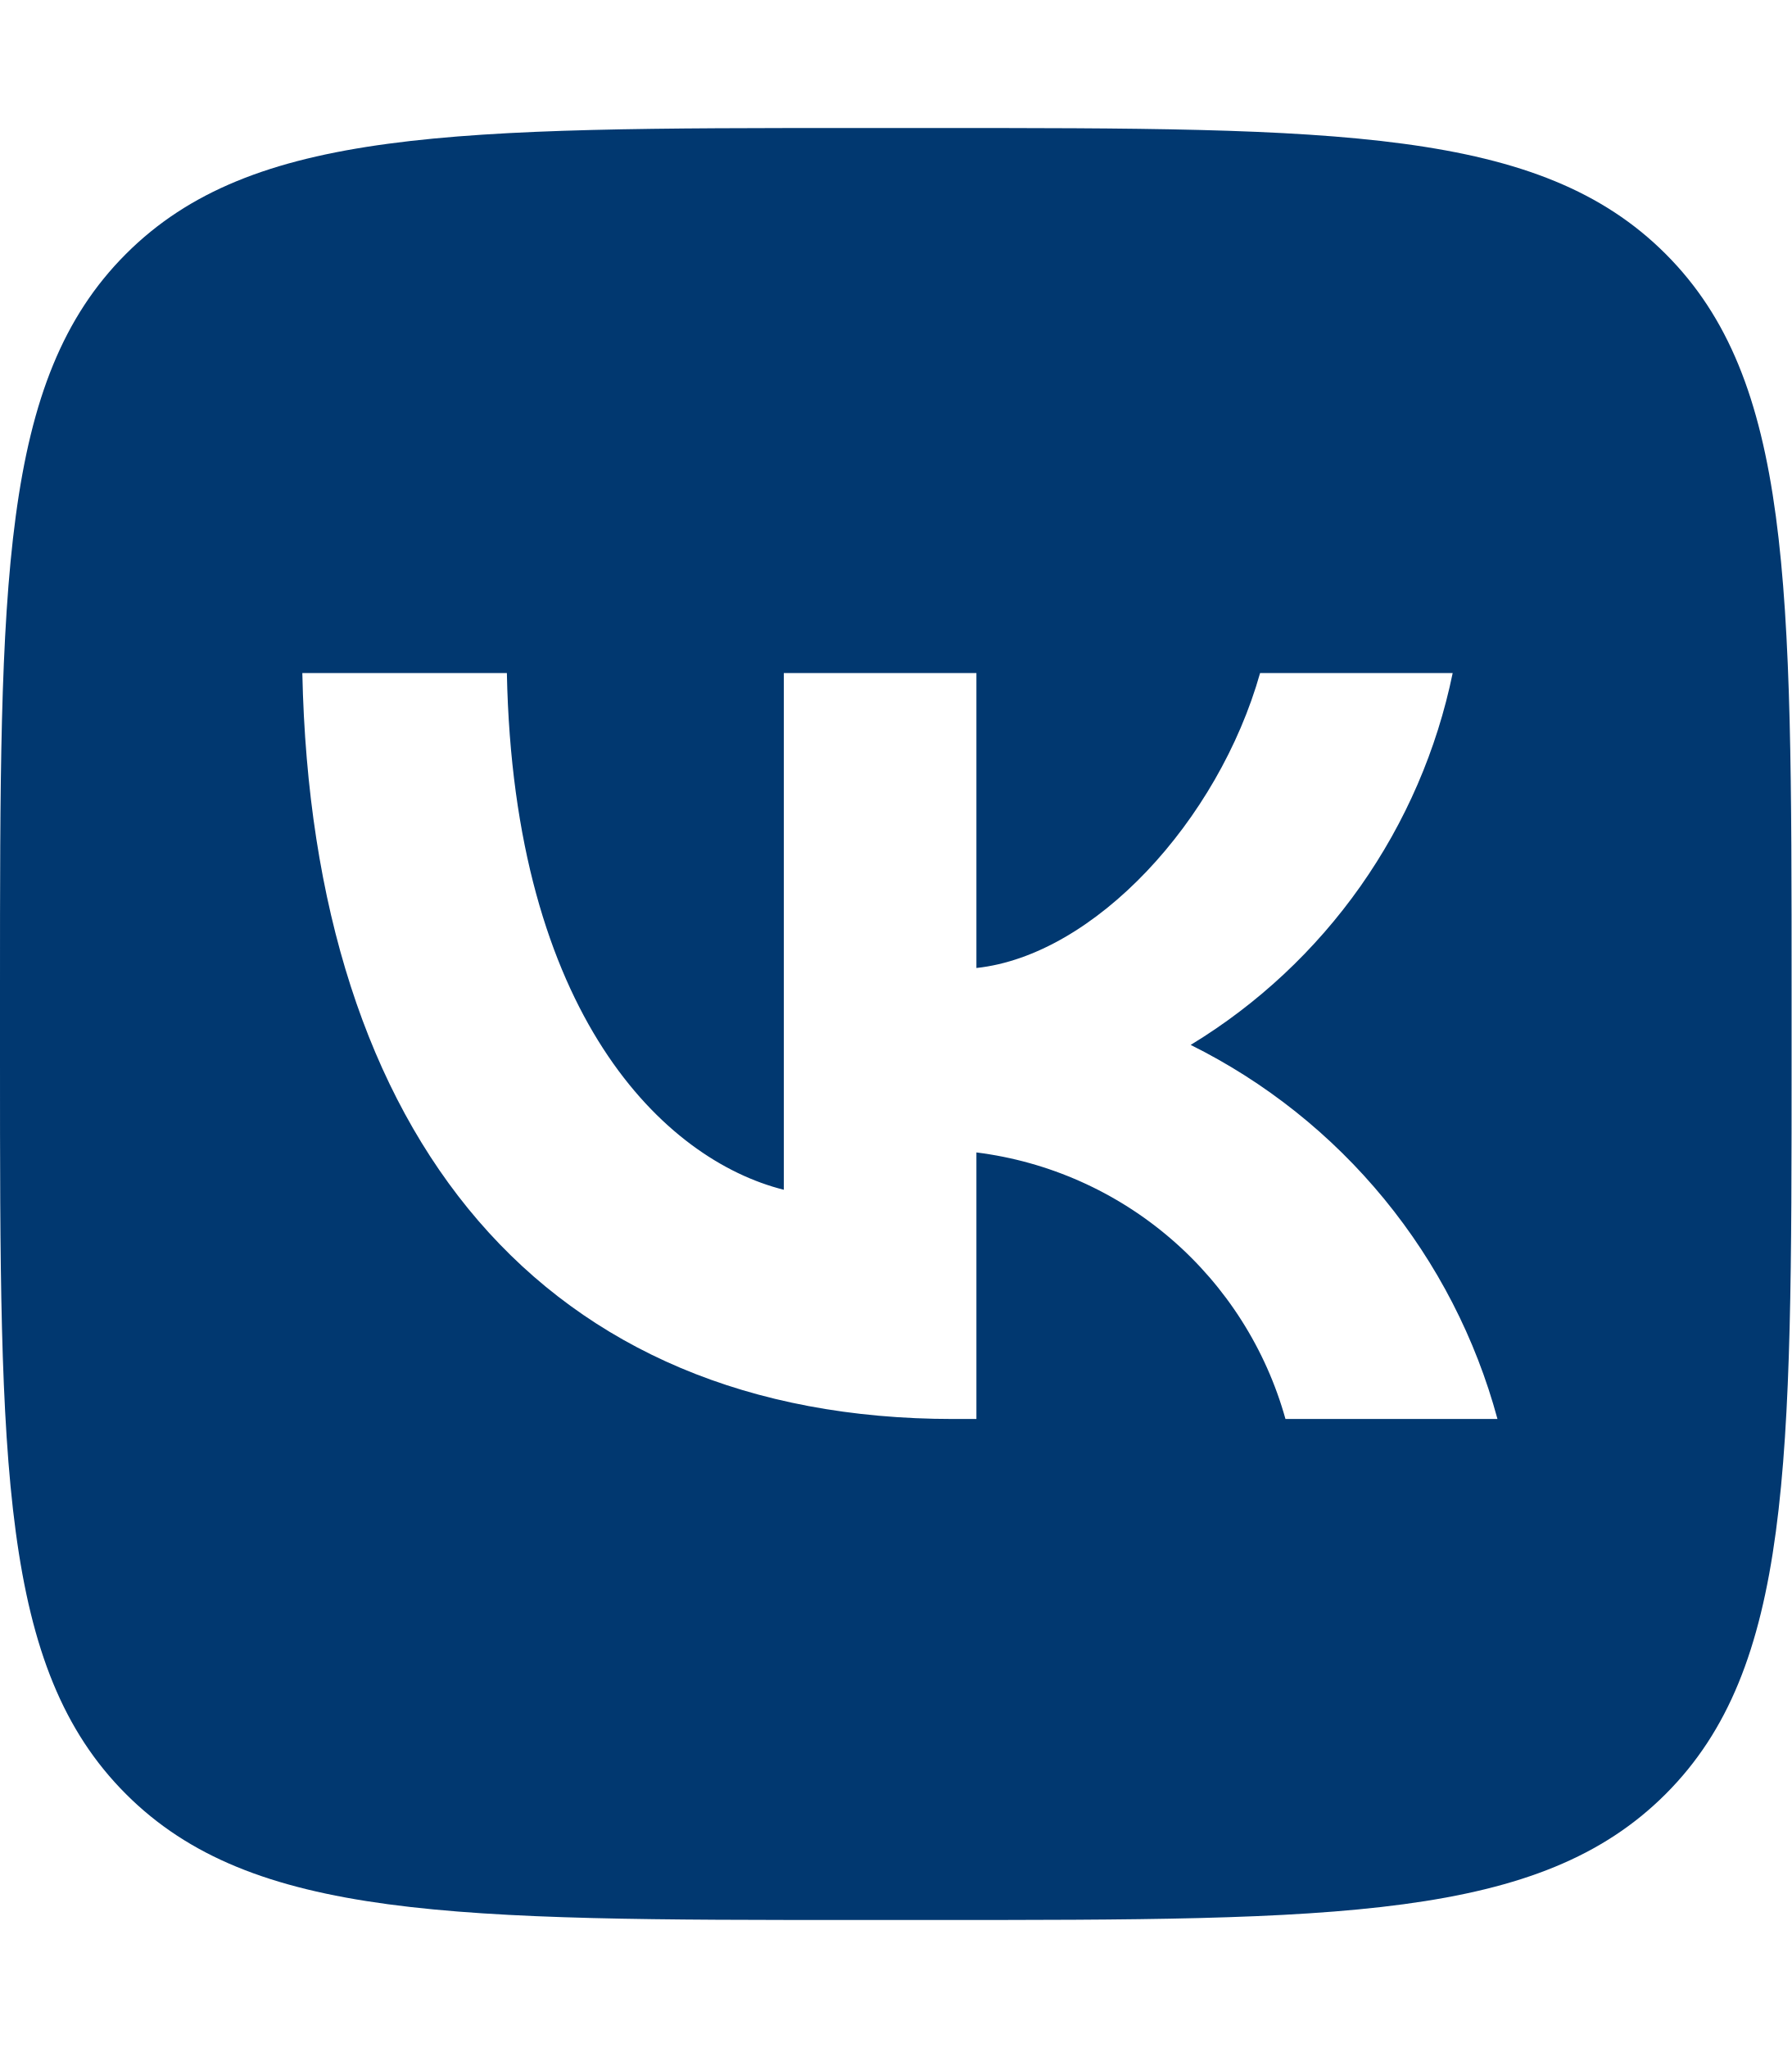
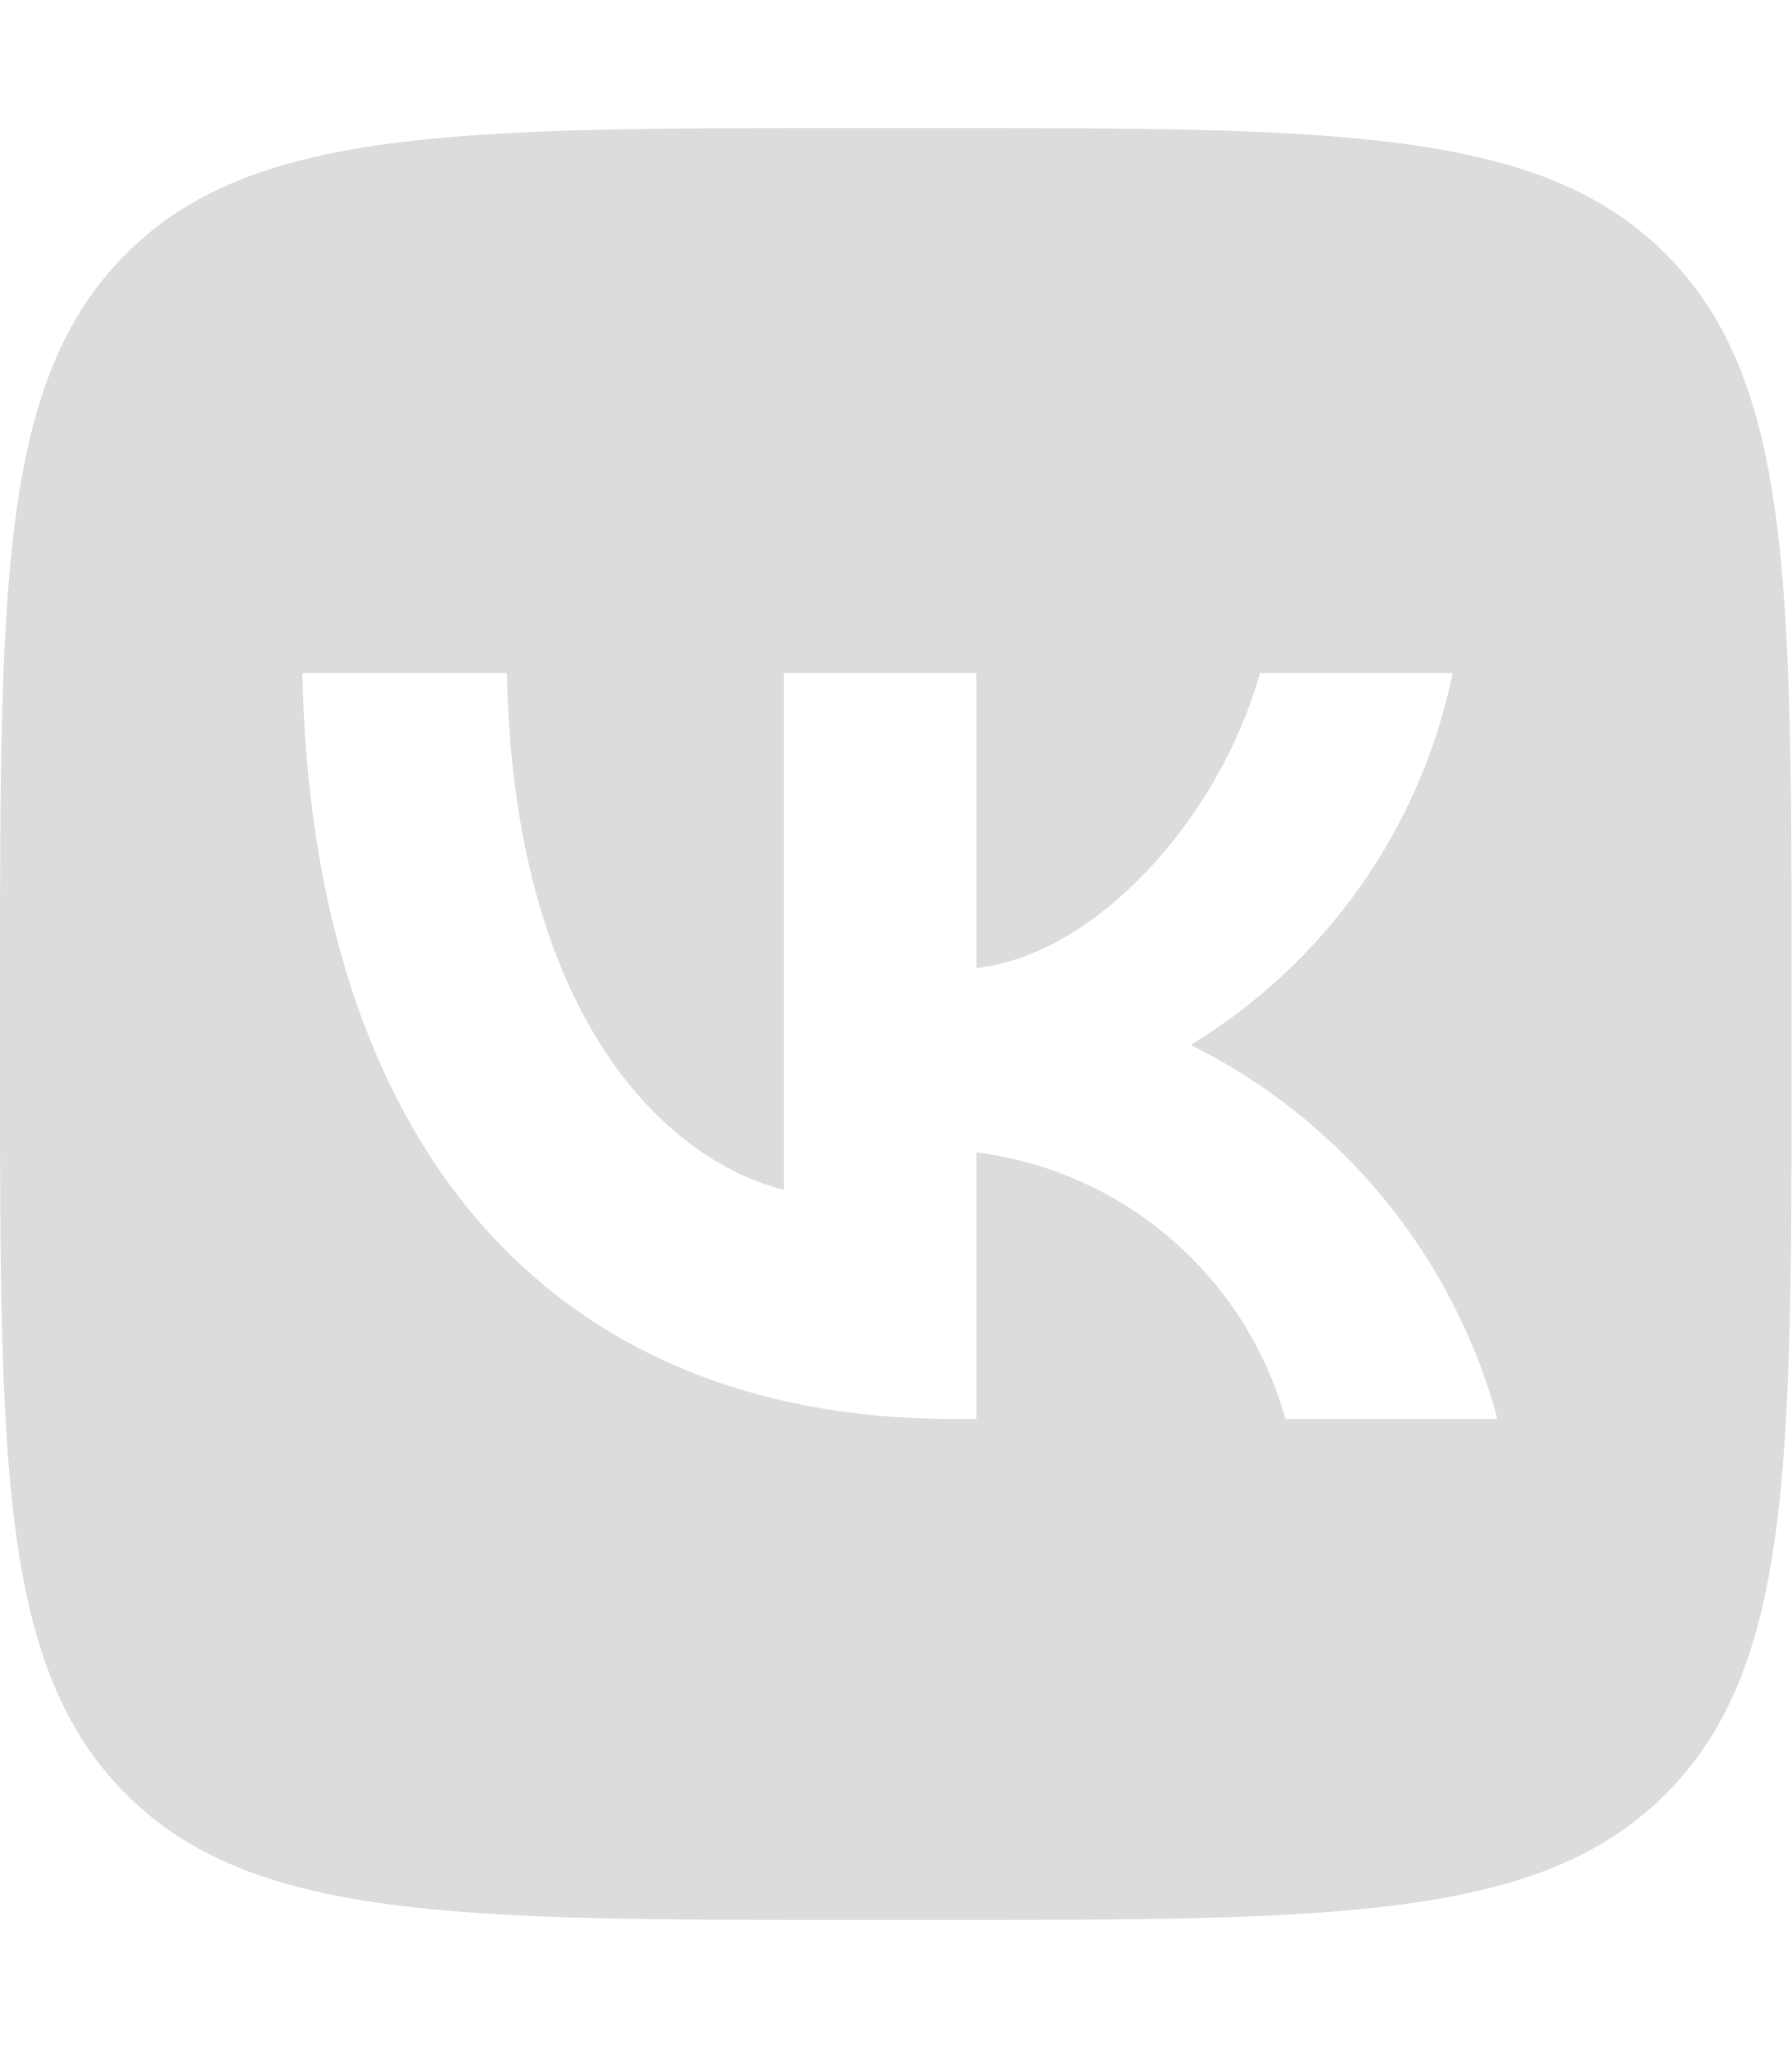
<svg xmlns="http://www.w3.org/2000/svg" viewBox="0 0 448 512">
-   <path d="M31.491 63.491C0 94.981 0 145.671 0 247.04V264.96C0 366.329 0 417.019 31.491 448.509C62.981 480 113.671 480 215.04 480H232.96C334.329 480 385.019 480 416.509 448.509C448 417.019 448 366.329 448 264.96V247.04C448 145.671 448 94.981 416.509 63.491C385.019 32 334.329 32 232.96 32H215.04C113.671 32 62.981 32 31.491 63.491ZM75.6 168.267H126.747C128.427 253.76 166.133 289.973 196 297.44V168.267H244.16V242C273.653 238.827 304.64 205.227 315.093 168.267H363.253C359.313 187.435 351.46 205.583 340.186 221.579C328.913 237.574 314.461 251.071 297.733 261.227C316.41 270.499 332.907 283.63 346.132 299.751C359.357 315.873 369.01 334.618 374.453 354.747H321.44C316.555 337.262 306.614 321.61 292.865 309.754C279.117 297.899 262.173 290.368 244.16 288.107V354.747H238.373C136.267 354.747 78.027 284.747 75.6 168.267Z" fill="#013870" />
+   <path d="M31.491 63.491C0 94.981 0 145.671 0 247.04V264.96C0 366.329 0 417.019 31.491 448.509C62.981 480 113.671 480 215.04 480H232.96C334.329 480 385.019 480 416.509 448.509C448 417.019 448 366.329 448 264.96V247.04C448 145.671 448 94.981 416.509 63.491C385.019 32 334.329 32 232.96 32H215.04C113.671 32 62.981 32 31.491 63.491ZM75.6 168.267H126.747C128.427 253.76 166.133 289.973 196 297.44V168.267H244.16V242C273.653 238.827 304.64 205.227 315.093 168.267H363.253C359.313 187.435 351.46 205.583 340.186 221.579C328.913 237.574 314.461 251.071 297.733 261.227C316.41 270.499 332.907 283.63 346.132 299.751C359.357 315.873 369.01 334.618 374.453 354.747H321.44C316.555 337.262 306.614 321.61 292.865 309.754C279.117 297.899 262.173 290.368 244.16 288.107V354.747H238.373C136.267 354.747 78.027 284.747 75.6 168.267Z" fill="#DCDCDC" />
</svg>
